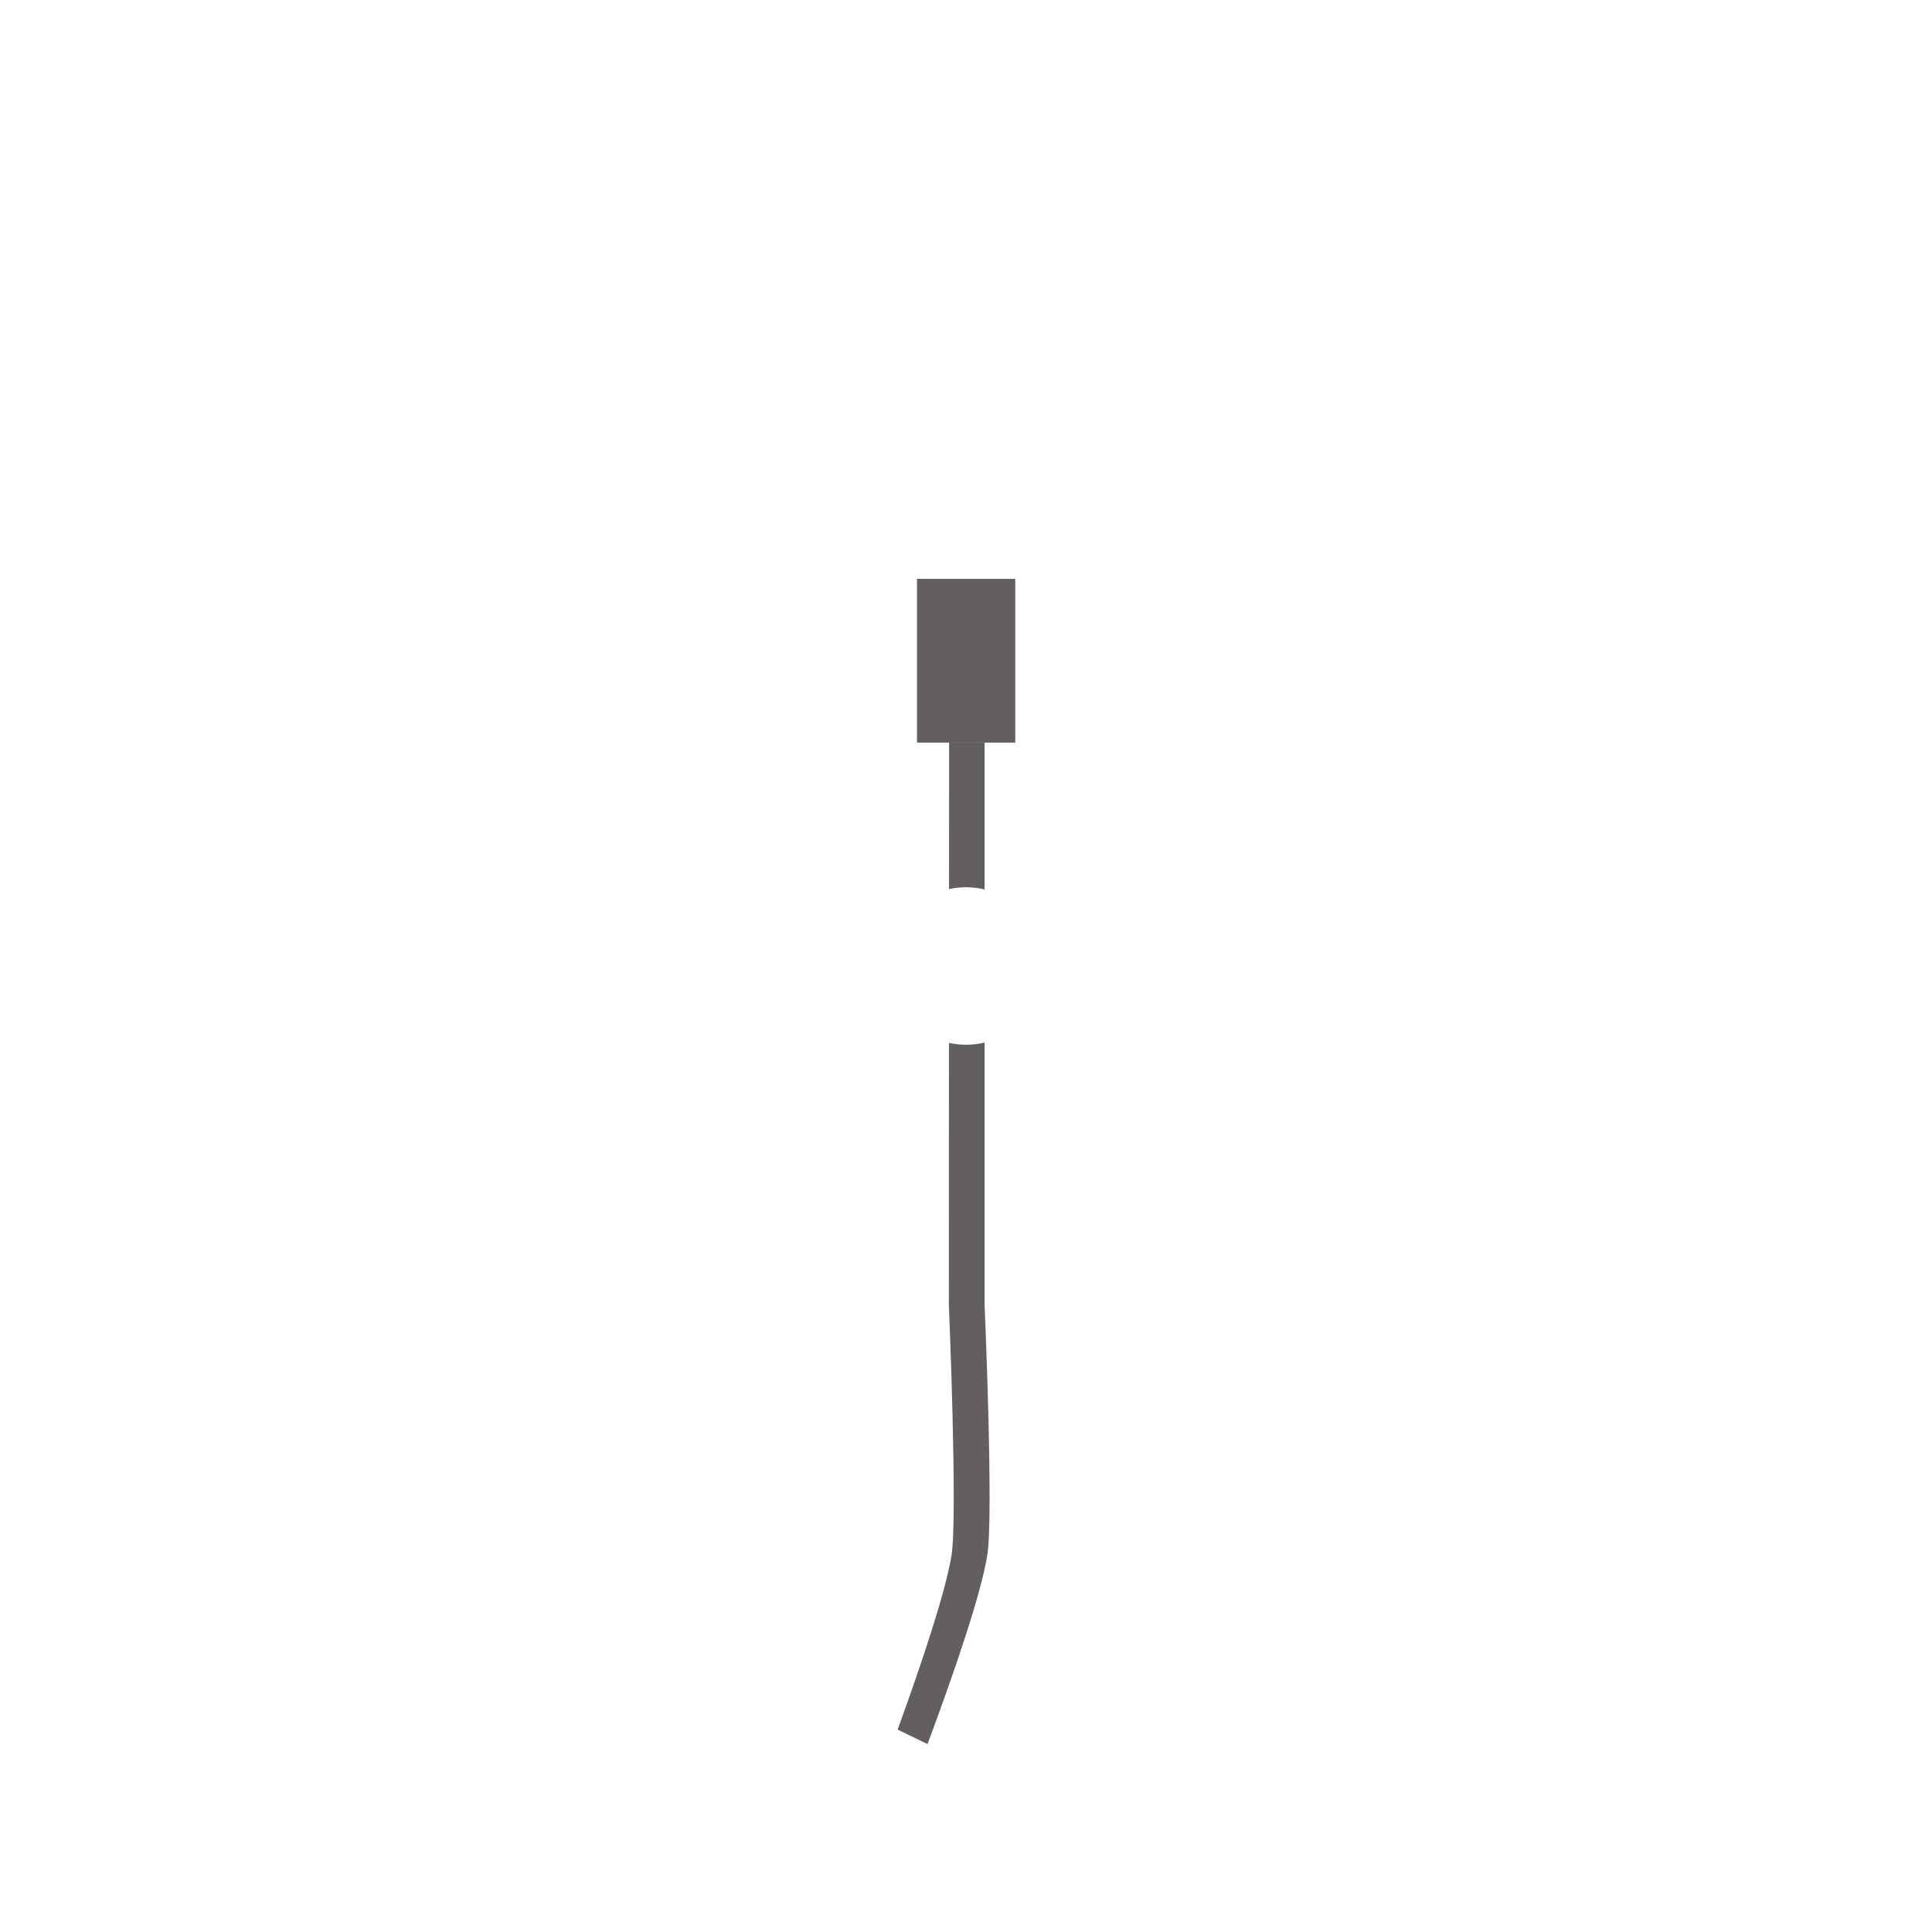
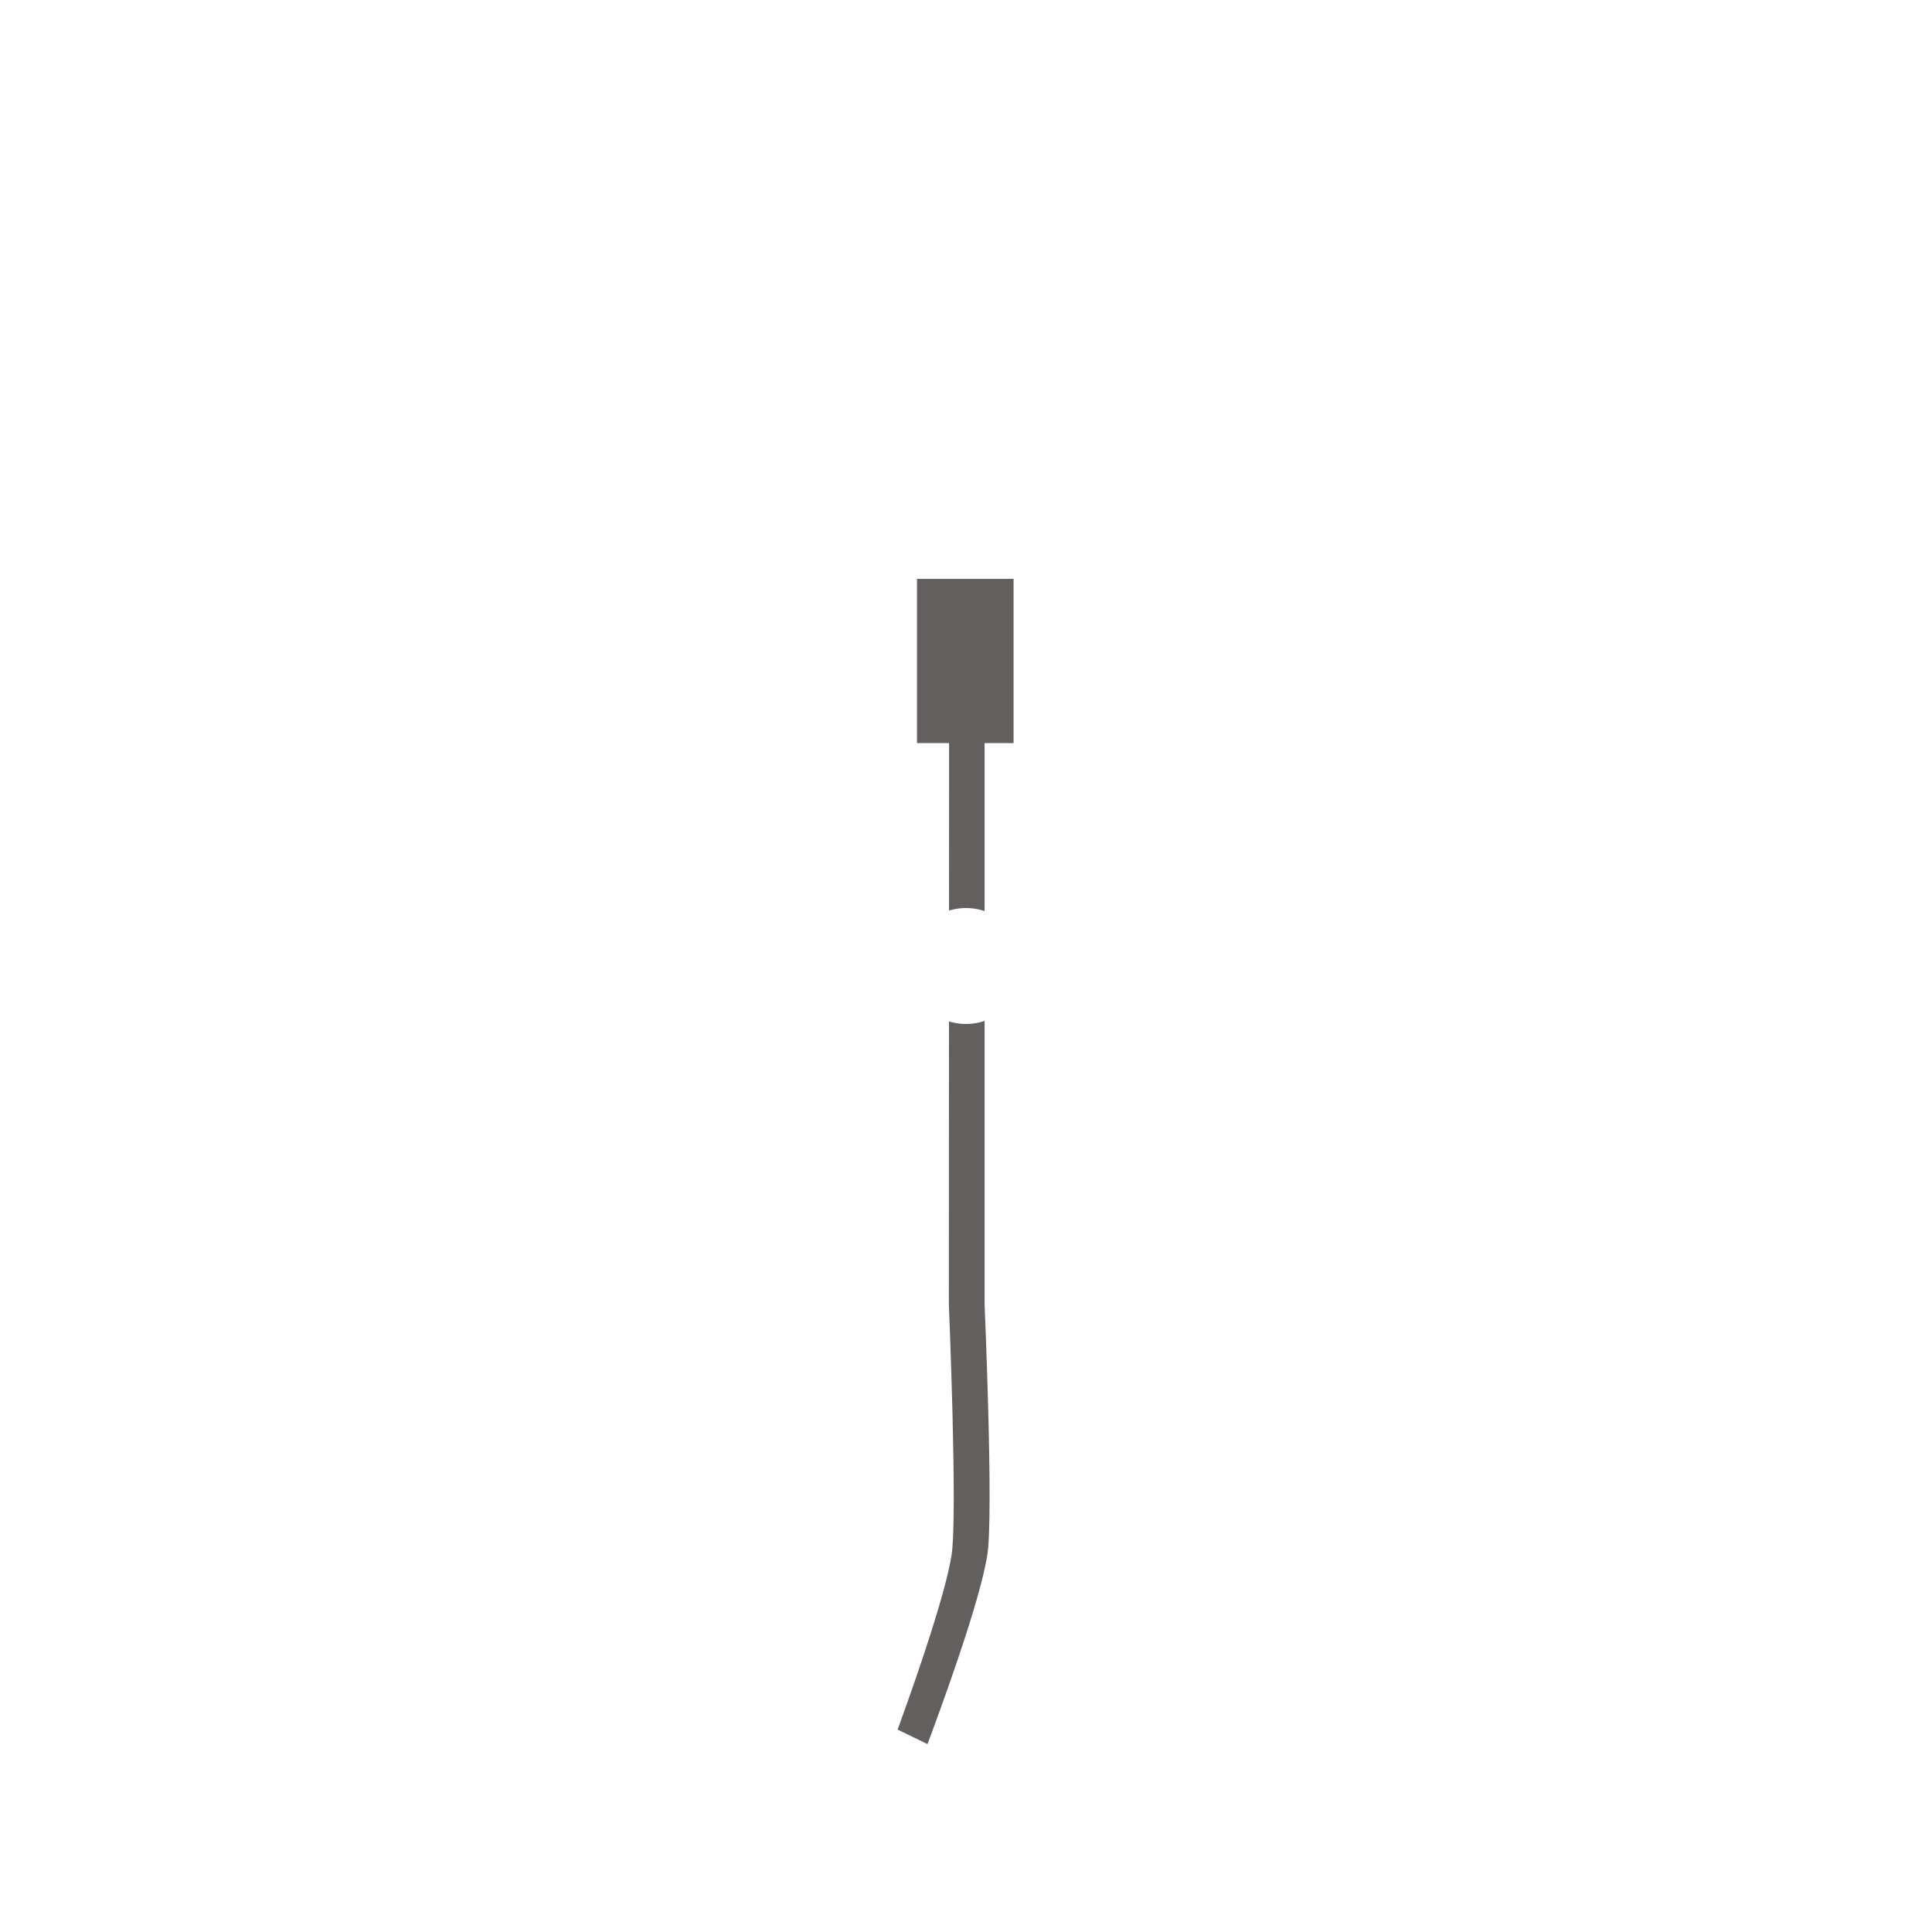
<svg xmlns="http://www.w3.org/2000/svg" xmlns:xlink="http://www.w3.org/1999/xlink" width="360" height="360">
  <symbol id="icon-tonearm" viewBox="0 0 800 800">
    <path style="fill: rgb(100, 95, 95);" d="M354.5,761.6l11.9,6.2c0,0,37.1-91.5,42.4-123.7c2.7-16.4-1.1-103.9-1.1-103.9V307.5h-14.7l-0.1,232.7c0,0,3.7,87.5,1.1,103.9C389,674.6,354.5,761.6,354.5,761.6z" />
-     <rect x="379.7" y="239.7" style="fill: rgb(100, 95, 95);" width="40.7" height="67.8" />
-     <circle style="fill: rgb(255, 255, 255);" cx="400" cy="400" r="32.6" />
+     <rect x="379.7" y="239.7" style="fill: rgb(100, 95, 95);" width="40" height="68" />
+     <circle style="fill: rgb(255, 255, 255);" cx="400" cy="400" r="24" />
    <path style="fill: rgb(255, 255, 255);" class="grabbable" d="M353,738.9l18.3-22.9l13.2,6.4l-6.2,28.7l-22.8,47.1c0,0-1.2,3.3-15.4-3.6c-11.2-5.4-10-8.7-10-8.7L353,738.9z" />
  </symbol>
  <use xlink:href="#icon-tonearm" />
</svg>
